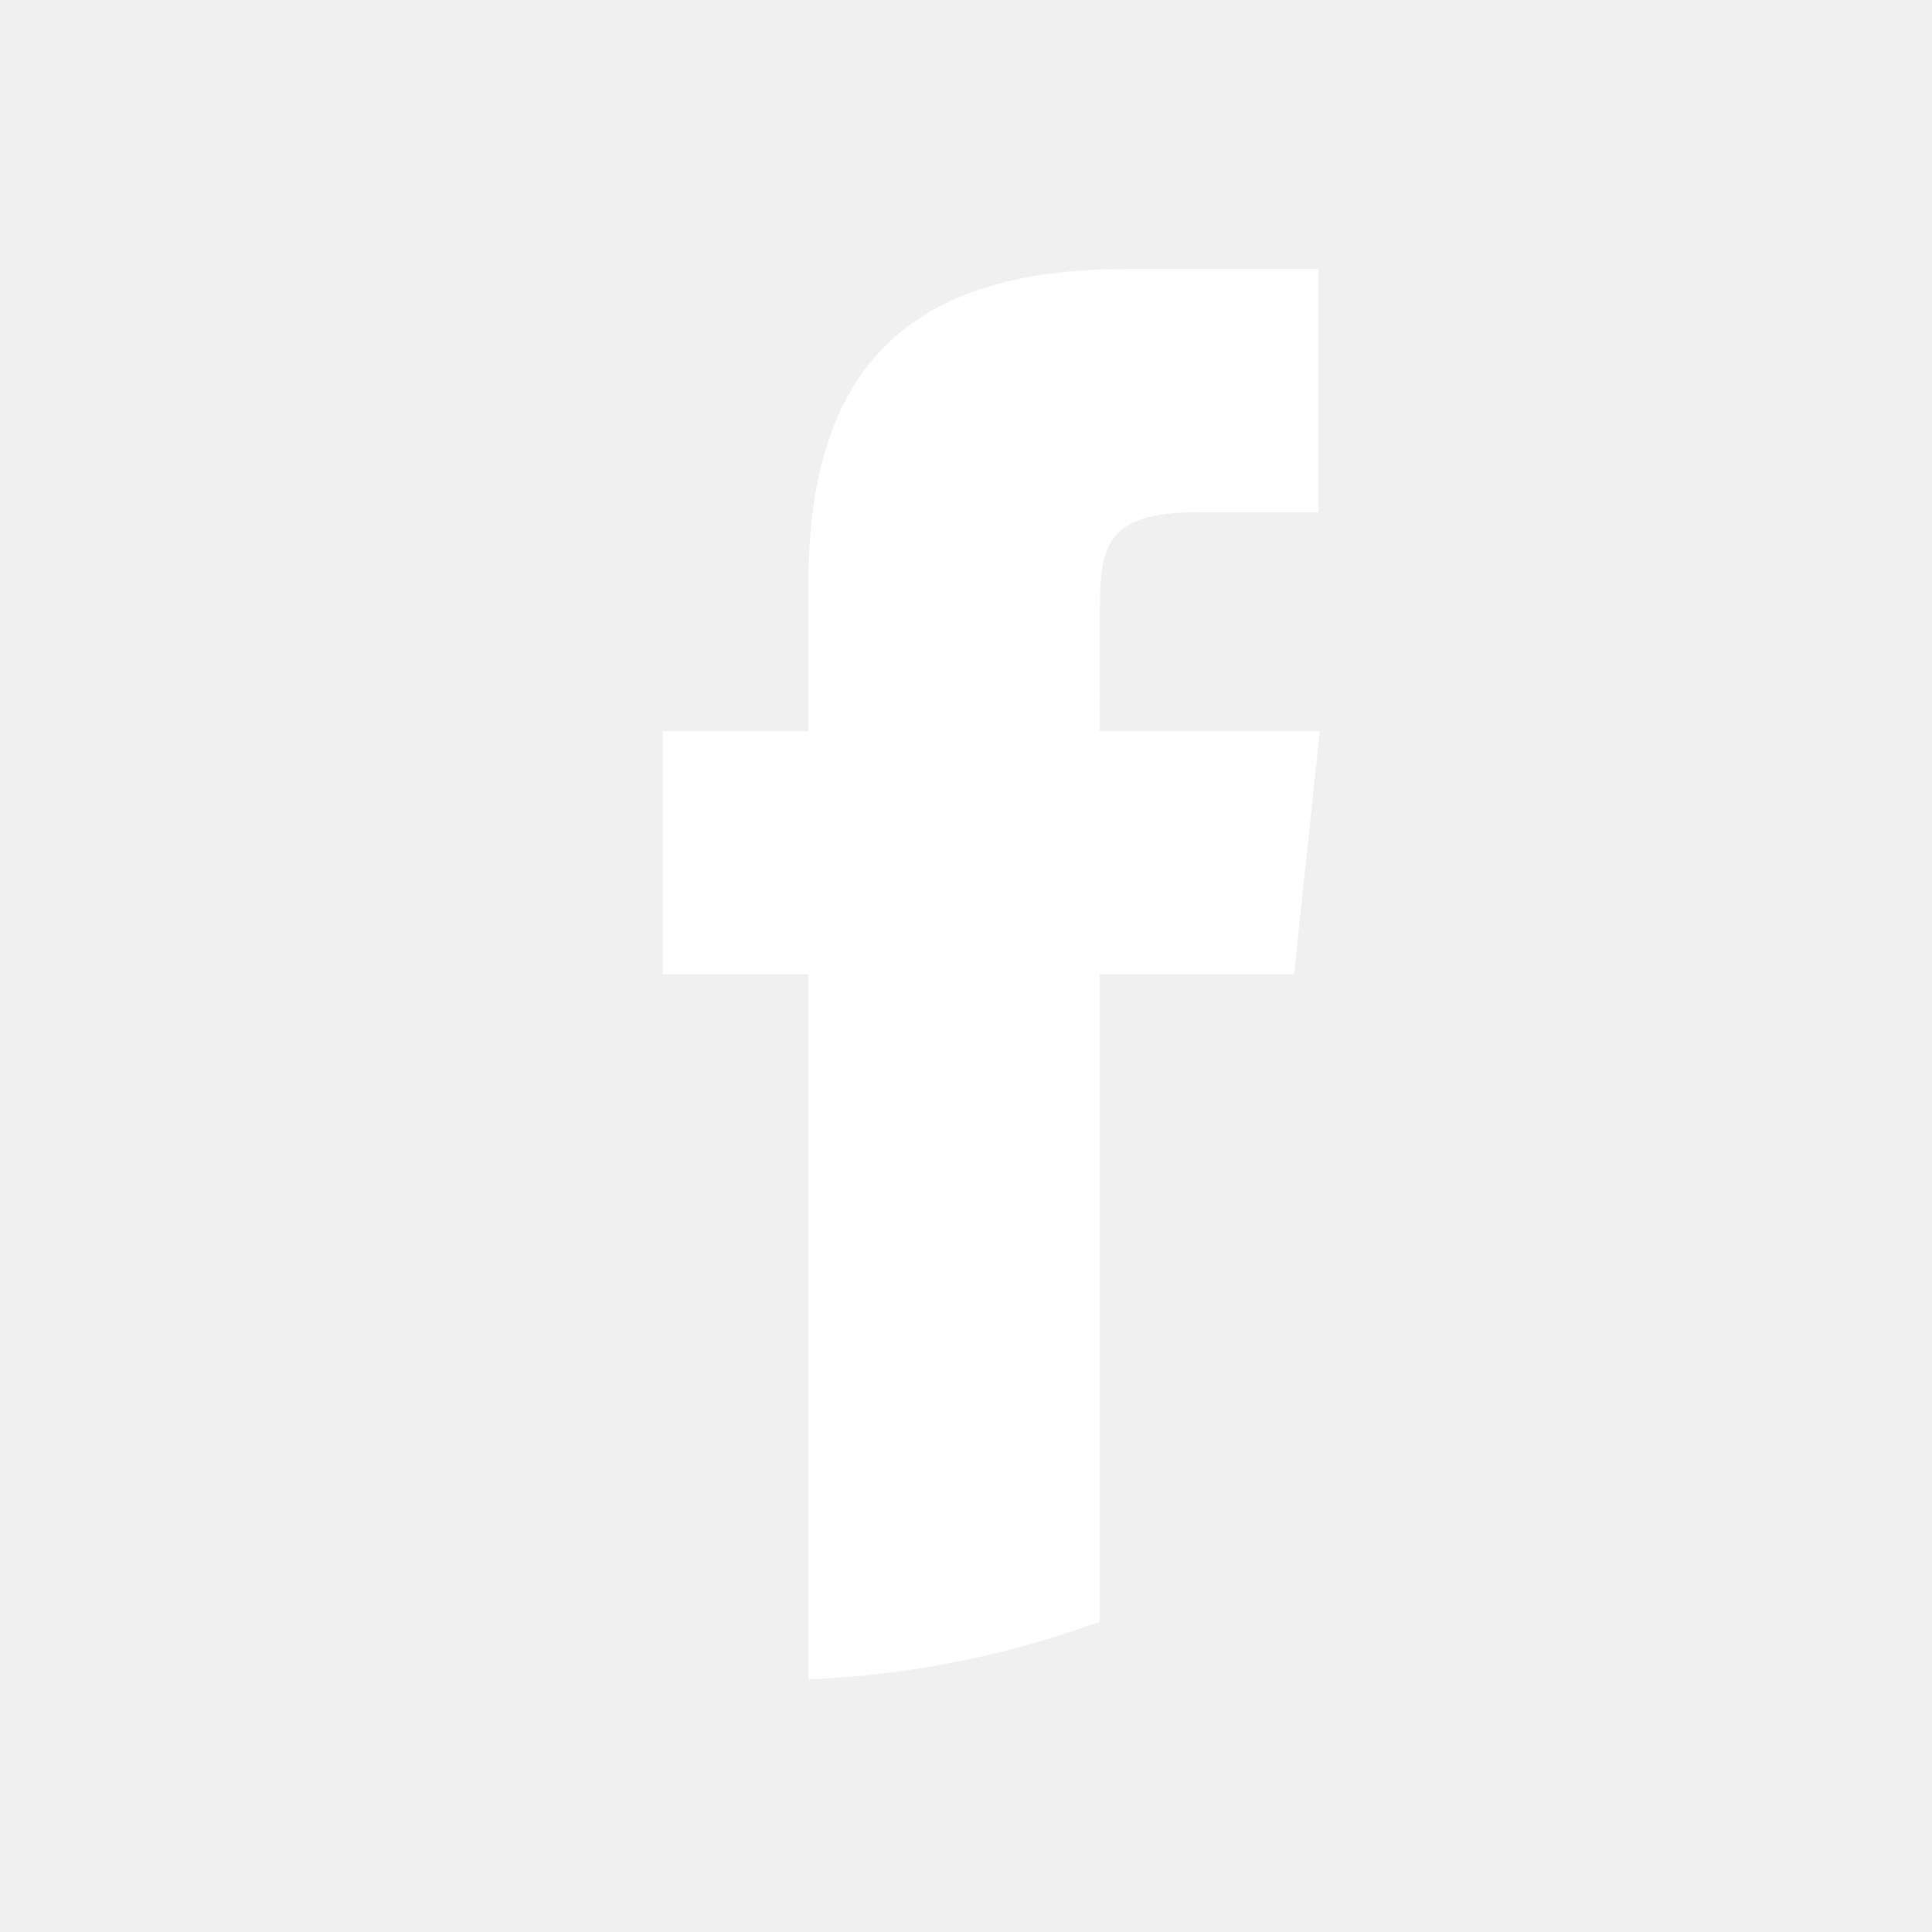
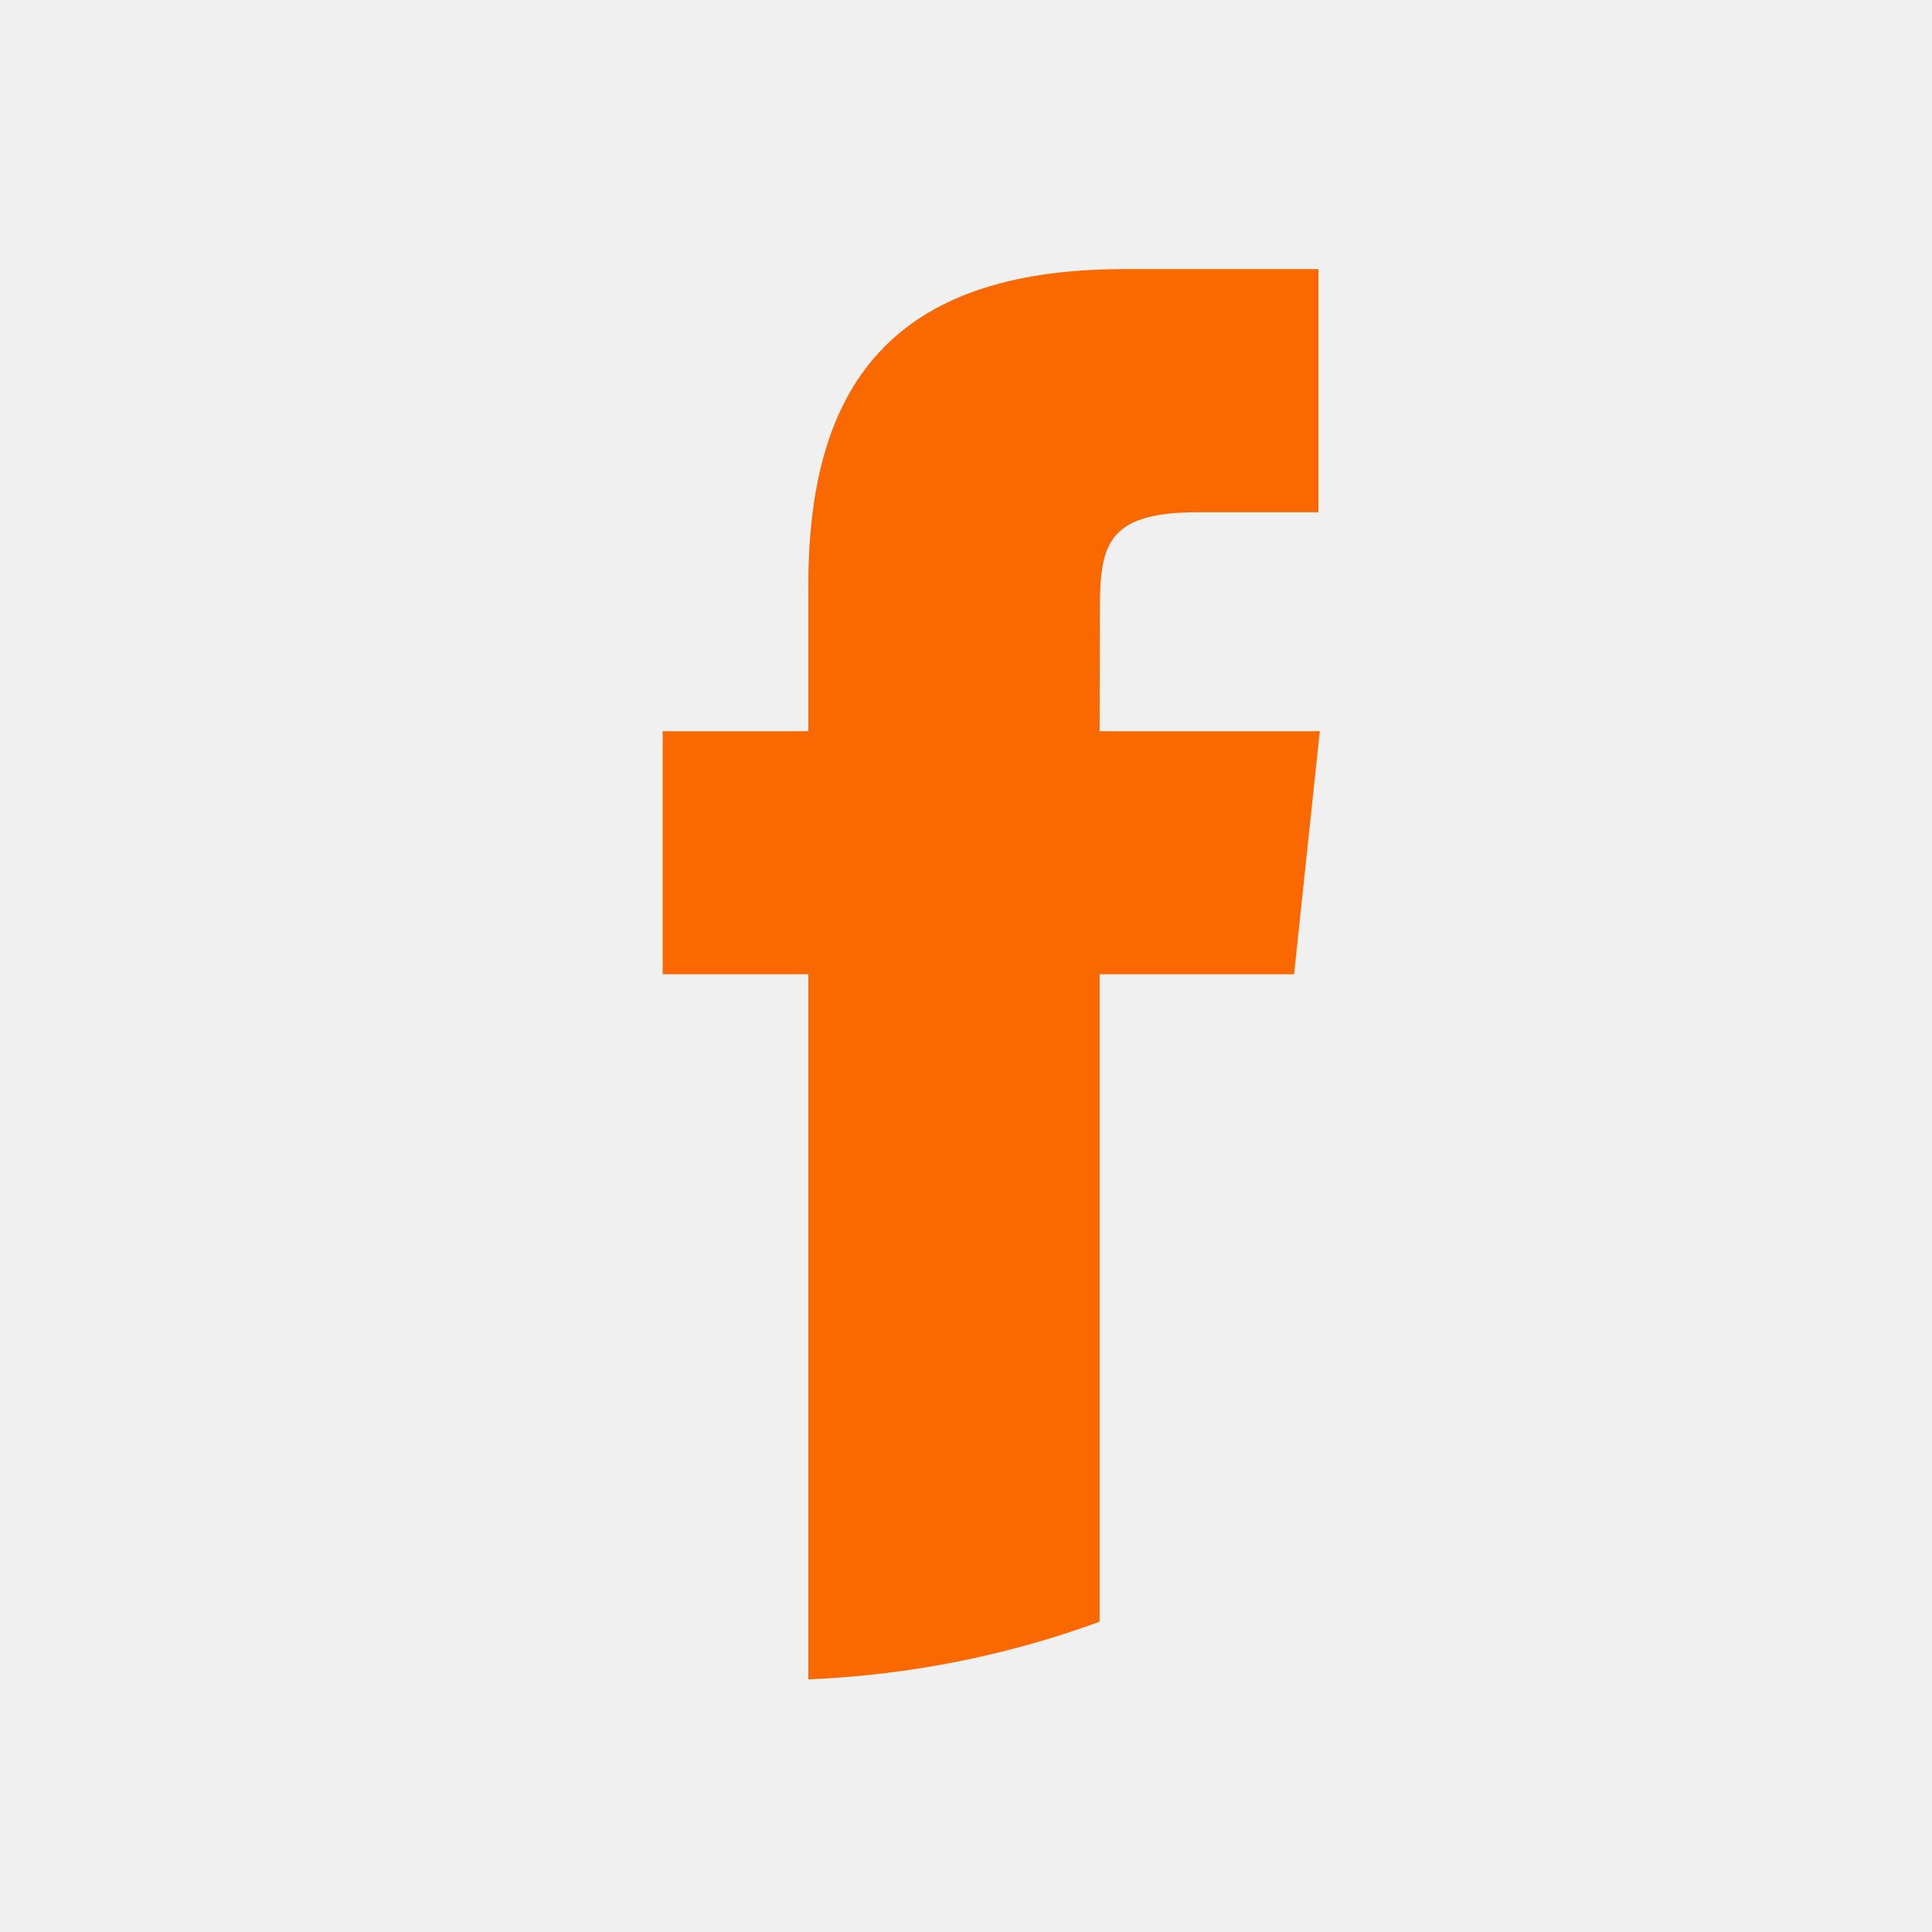
<svg xmlns="http://www.w3.org/2000/svg" id="svg2" width="399" height="399" version="1.1" viewBox="0 0 399 399" preserveAspectRatio="xMinYMin meet">
  <defs id="defs4" />
  <g id="layer9" style="display:inline" transform="translate(-194.9688,-276.5625)">
    <g id="g4469">
-       <path id="path3857-4" d="m 427.099,332.141 c -48.23,0 -65.188,24.367 -65.188,65.312 l 0,30.125 -30.094,0 0,50.188 30.094,0 0,145.625 c 21.056,-0.877 41.279,-4.994 60.156,-11.906 l 0,-133.719 40.156,0 5.312,-50.188 -45.469,0 0.062,-25.125 c 0,-13.092 1.253,-20.094 20.031,-20.094 l 25.094,0 0,-50.219 -40.156,0 z" mask="none" style="fill:#ffffff;fill-opacity:1" />
+       <path id="path3857-4" d="m 427.099,332.141 c -48.23,0 -65.188,24.367 -65.188,65.312 l 0,30.125 -30.094,0 0,50.188 30.094,0 0,145.625 c 21.056,-0.877 41.279,-4.994 60.156,-11.906 l 0,-133.719 40.156,0 5.312,-50.188 -45.469,0 0.062,-25.125 c 0,-13.092 1.253,-20.094 20.031,-20.094 l 25.094,0 0,-50.219 -40.156,0 z" mask="none" style="fill:#fa6900;fill-opacity:1" />
    </g>
  </g>
</svg>
